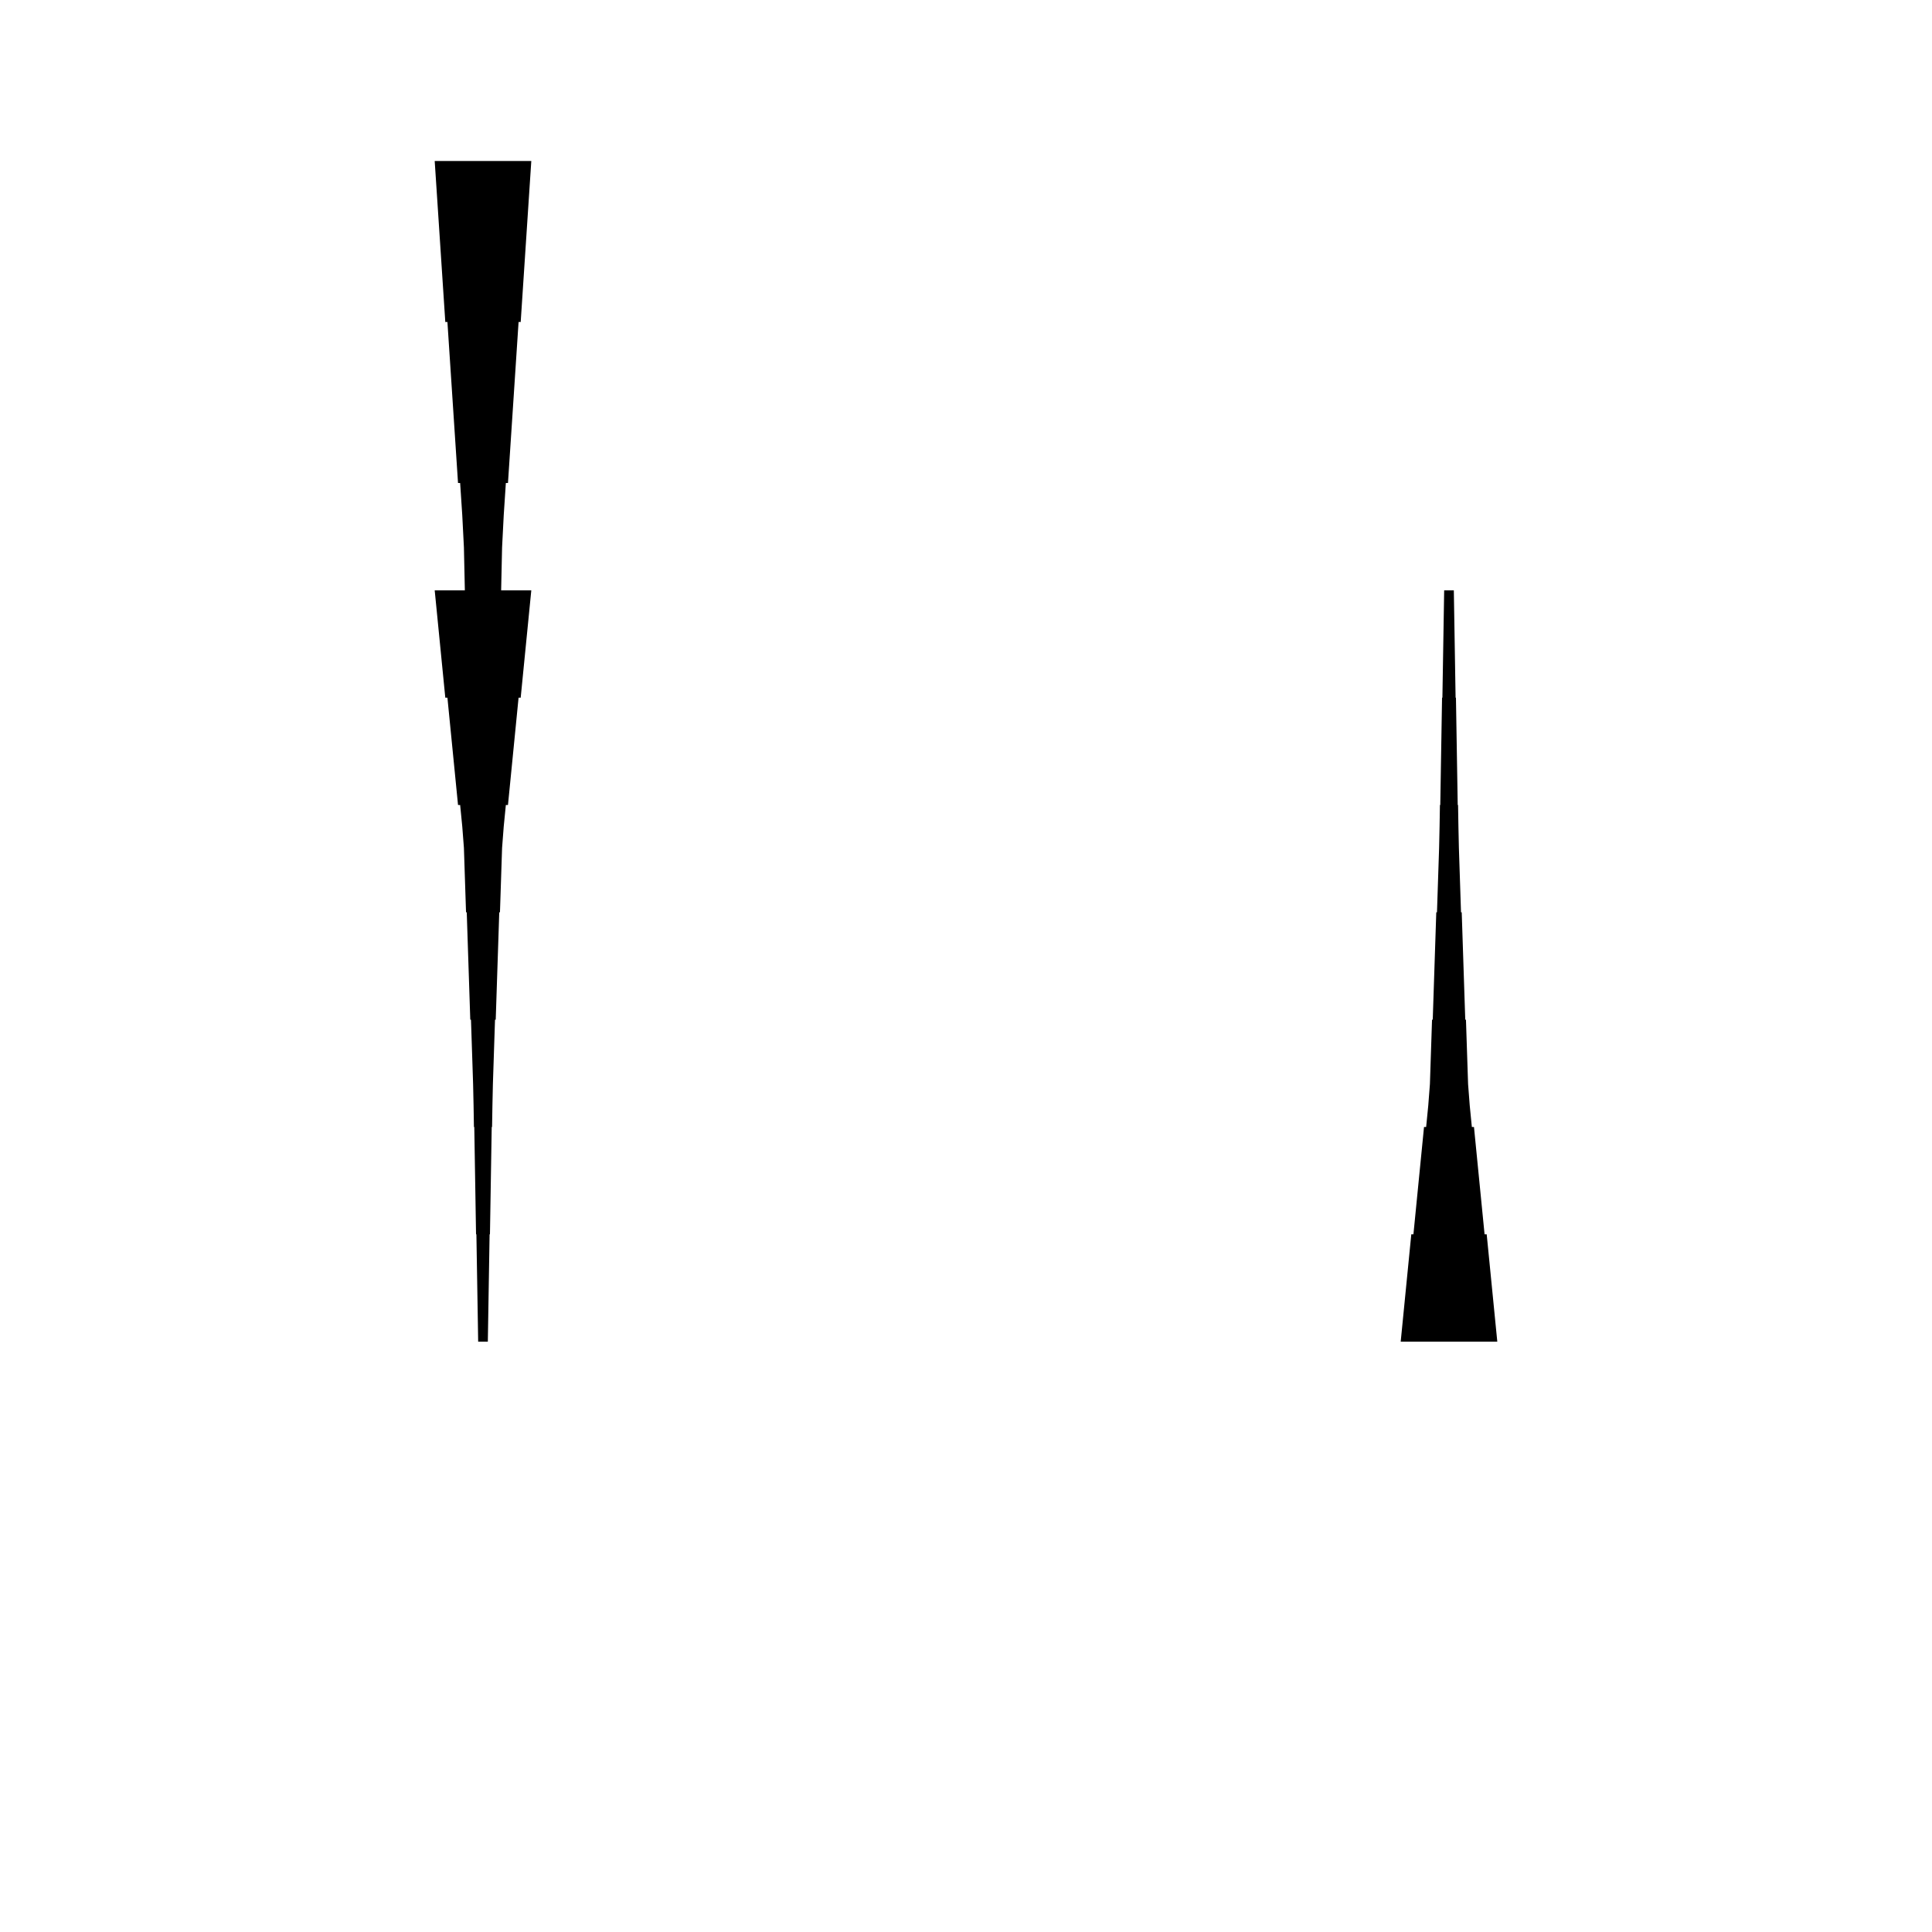
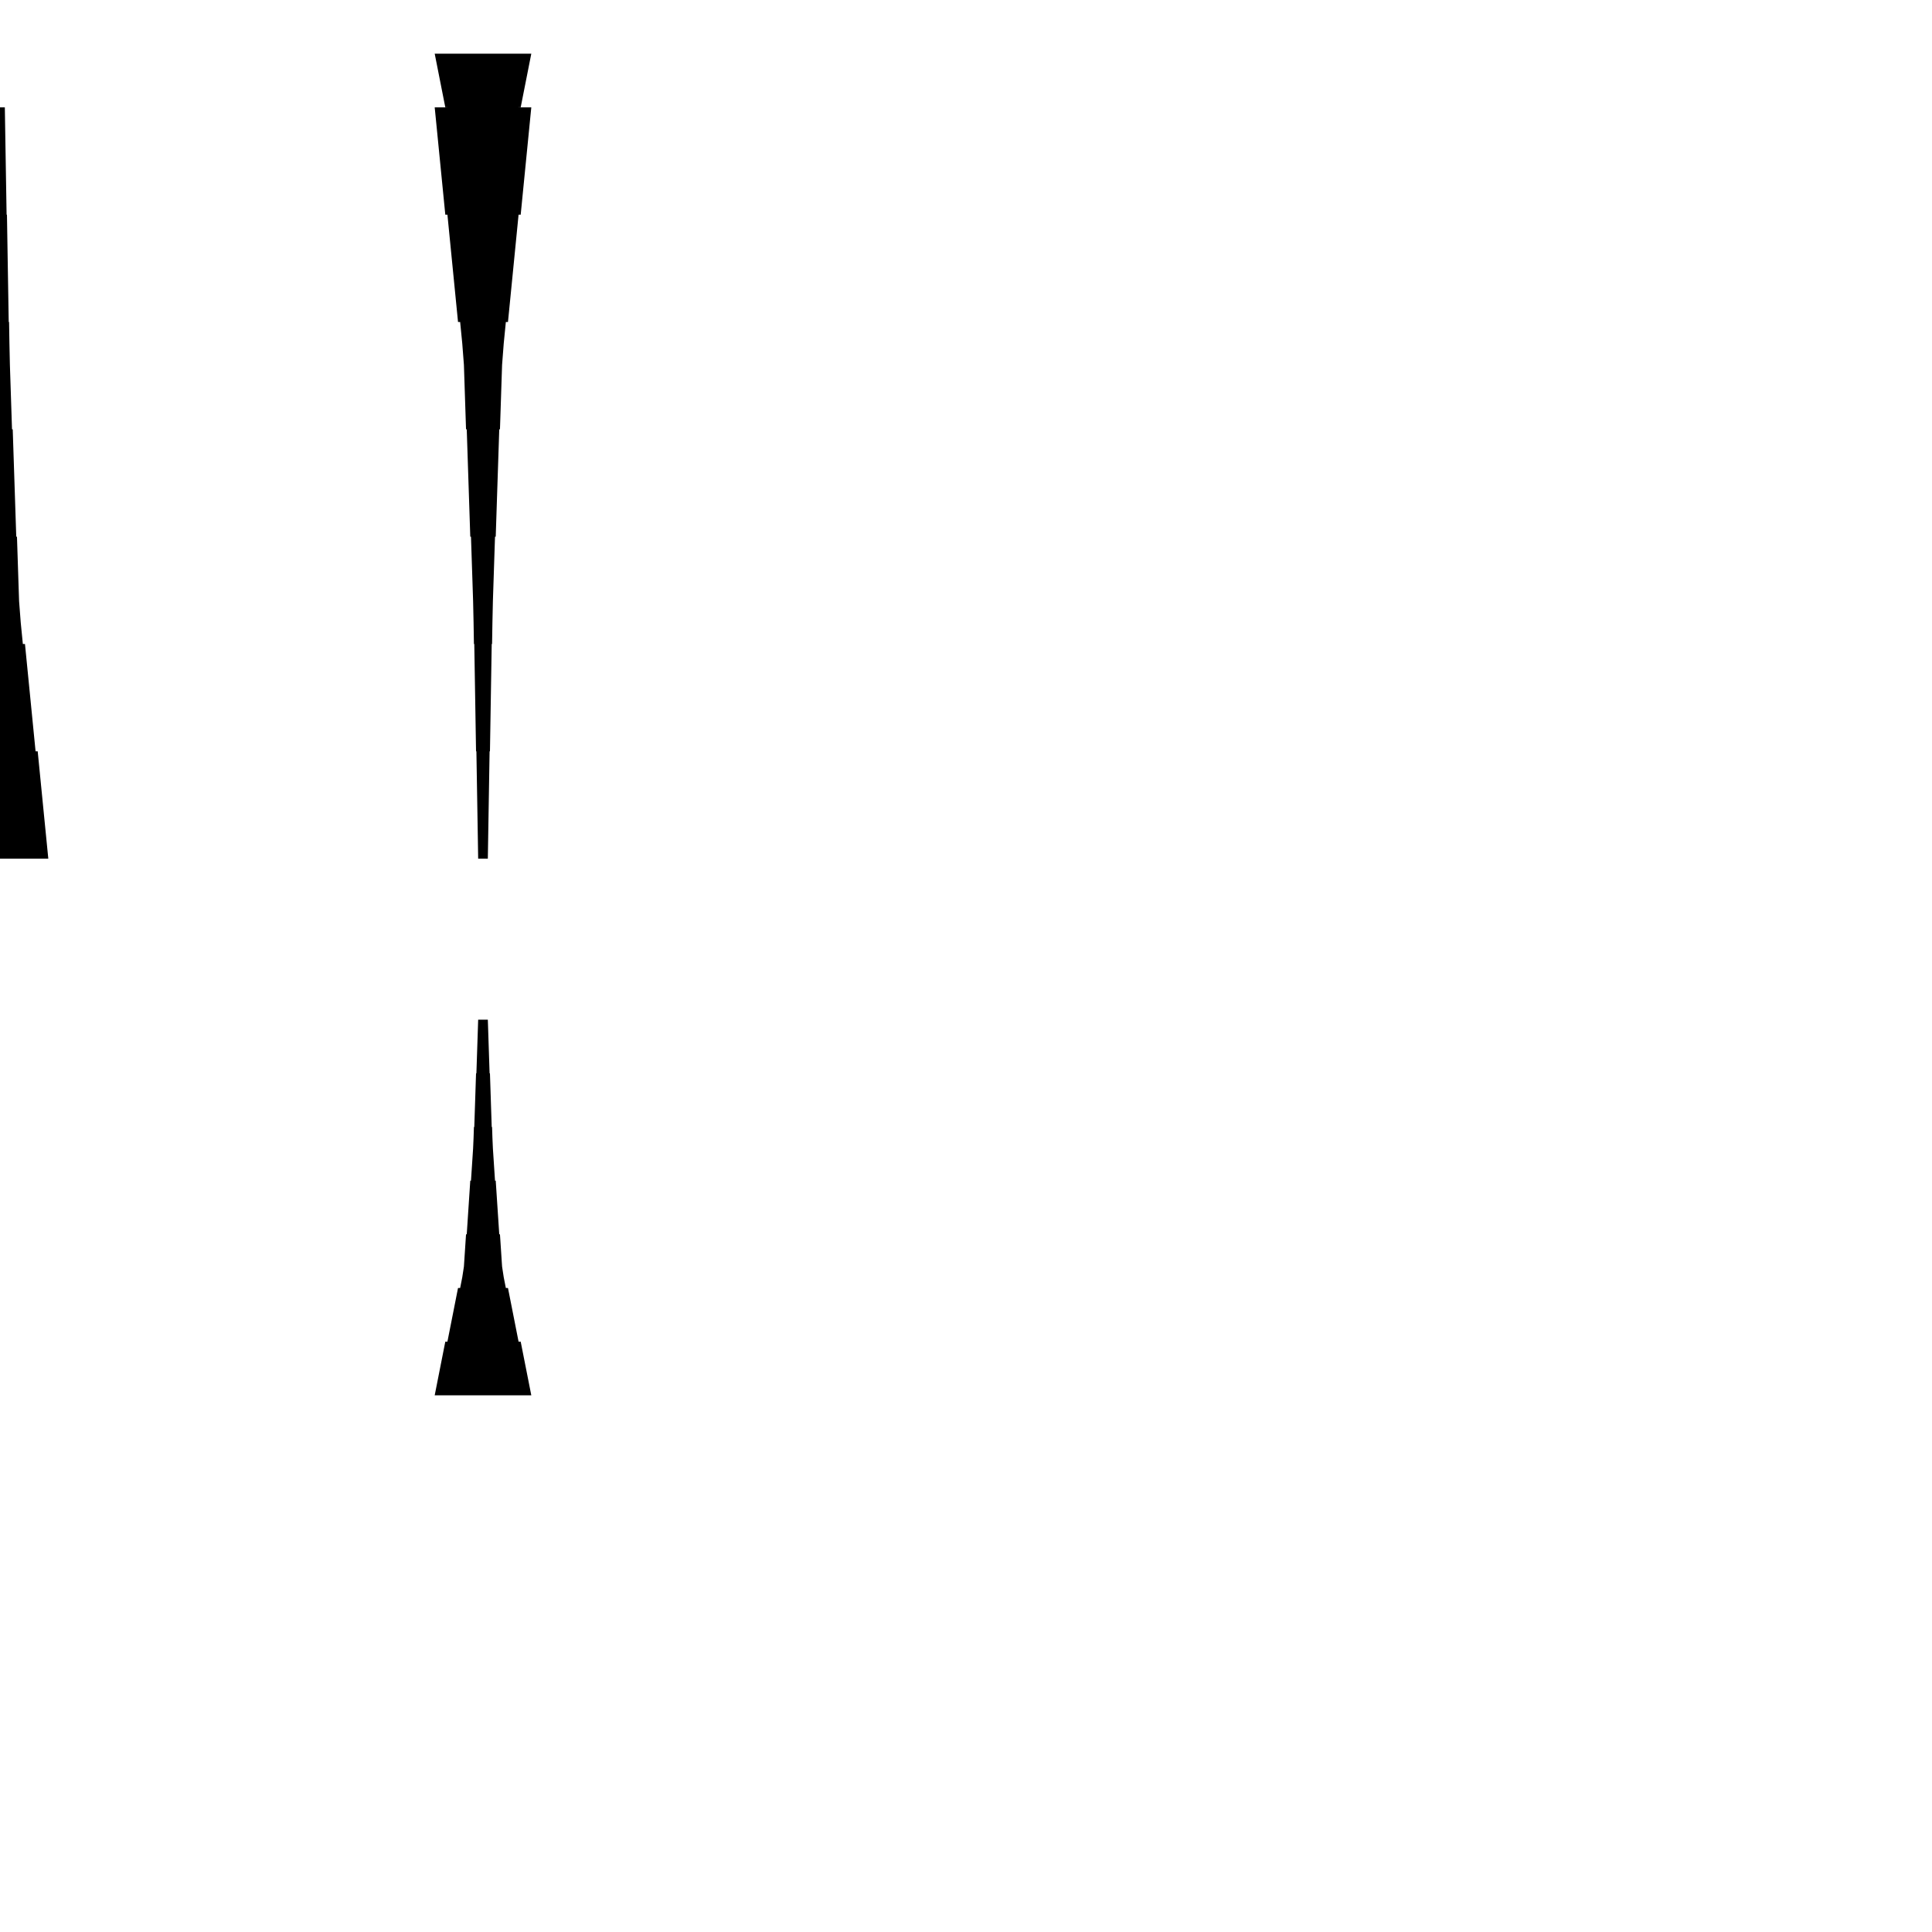
<svg xmlns="http://www.w3.org/2000/svg" version="1.1" width="283.465pt" height="283.465pt" viewBox="0 0 283.465 283.465">
-   <polygon points="205.512 196.85 205.823 193.701 206.134 190.551 206.445 187.402 206.756 184.252 207.067 181.102 207.379 181.102 207.69 177.953 208.001 174.803 208.312 171.654 208.623 168.504 208.934 165.354 209.245 165.354 209.556 162.205 209.798 159.055 209.902 155.905 210.006 152.756 210.109 149.606 210.213 149.606 210.317 146.457 210.421 143.307 210.524 140.157 210.628 137.008 210.732 133.858 210.835 133.858 210.939 130.709 211.043 127.559 211.147 124.409 211.216 121.26 211.268 118.11 211.319 118.11 211.371 114.961 211.423 111.811 211.475 108.661 211.527 105.512 211.579 102.362 211.631 102.362 211.682 99.213 211.734 96.063 211.786 92.913 211.838 89.764 211.89 86.614 213.307 86.614 213.359 89.764 213.411 92.913 213.463 96.063 213.514 99.213 213.566 102.362 213.618 102.362 213.67 105.512 213.722 108.661 213.774 111.811 213.826 114.961 213.877 118.11 213.929 118.11 213.981 121.26 214.05 124.409 214.154 127.559 214.258 130.709 214.361 133.858 214.465 133.858 214.569 137.008 214.673 140.157 214.776 143.307 214.88 146.457 214.984 149.606 215.087 149.606 215.191 152.756 215.295 155.905 215.399 159.055 215.641 162.205 215.952 165.354 216.263 165.354 216.574 168.504 216.885 171.654 217.196 174.803 217.507 177.953 217.818 181.102 218.129 181.102 218.441 184.252 218.752 187.402 219.063 190.551 219.374 193.701 219.685 196.85" fill="rgba(0,0,0,1)" />
-   <polygon points="77.953 23.622 77.642 28.346 77.331 33.071 77.019 37.795 76.708 42.52 76.397 47.244 76.086 47.244 75.775 51.968 75.464 56.693 75.153 61.417 74.842 66.142 74.53 70.866 74.219 70.866 73.908 75.591 73.666 80.315 73.562 85.039 73.459 89.764 73.355 94.488 73.251 94.488 73.148 99.213 73.044 103.937 72.94 108.661 72.837 113.386 72.733 118.11 72.629 118.11 72.525 122.835 72.422 127.559 72.318 132.284 72.249 137.008 72.197 141.732 72.145 141.732 72.093 146.457 72.041 151.181 71.99 155.905 71.938 160.63 71.886 165.354 71.834 165.354 71.782 170.079 71.73 174.803 71.678 179.528 71.627 184.252 71.575 188.976 70.157 188.976 70.106 184.252 70.054 179.528 70.002 174.803 69.95 170.079 69.898 165.354 69.846 165.354 69.794 160.63 69.743 155.905 69.691 151.181 69.639 146.457 69.587 141.732 69.535 141.732 69.483 137.008 69.414 132.284 69.311 127.559 69.207 122.835 69.103 118.11 68.999 118.11 68.896 113.386 68.792 108.661 68.688 103.937 68.585 99.213 68.481 94.488 68.377 94.488 68.273 89.764 68.17 85.039 68.066 80.315 67.824 75.591 67.513 70.866 67.202 70.866 66.891 66.142 66.58 61.417 66.269 56.693 65.957 51.968 65.646 47.244 65.335 47.244 65.024 42.52 64.713 37.795 64.402 33.071 64.091 28.346 63.779 23.622" fill="rgba(0,0,0,1)" />
-   <polygon points="77.953 86.614 77.642 89.764 77.331 92.913 77.019 96.063 76.708 99.213 76.397 102.362 76.086 102.362 75.775 105.512 75.464 108.661 75.153 111.811 74.842 114.961 74.53 118.11 74.219 118.11 73.908 121.26 73.666 124.409 73.562 127.559 73.459 130.709 73.355 133.858 73.251 133.858 73.148 137.008 73.044 140.157 72.94 143.307 72.837 146.457 72.733 149.606 72.629 149.606 72.525 152.756 72.422 155.905 72.318 159.055 72.249 162.205 72.197 165.354 72.145 165.354 72.093 168.504 72.041 171.654 71.99 174.803 71.938 177.953 71.886 181.102 71.834 181.102 71.782 184.252 71.73 187.402 71.678 190.551 71.627 193.701 71.575 196.85 70.157 196.85 70.106 193.701 70.054 190.551 70.002 187.402 69.95 184.252 69.898 181.102 69.846 181.102 69.794 177.953 69.743 174.803 69.691 171.654 69.639 168.504 69.587 165.354 69.535 165.354 69.483 162.205 69.414 159.055 69.311 155.905 69.207 152.756 69.103 149.606 68.999 149.606 68.896 146.457 68.792 143.307 68.688 140.157 68.585 137.008 68.481 133.858 68.377 133.858 68.273 130.709 68.17 127.559 68.066 124.409 67.824 121.26 67.513 118.11 67.202 118.11 66.891 114.961 66.58 111.811 66.269 108.661 65.957 105.512 65.646 102.362 65.335 102.362 65.024 99.213 64.713 96.063 64.402 92.913 64.091 89.764 63.779 86.614" fill="rgba(0,0,0,1)" />
+   <polygon points="-7.087 125.984 -6.776 122.835 -6.464 119.685 -6.153 116.535 -5.842 113.386 -5.531 110.236 -5.22 110.236 -4.909 107.087 -4.598 103.937 -4.287 100.787 -3.975 97.638 -3.664 94.488 -3.353 94.488 -3.042 91.339 -2.8 88.189 -2.696 85.039 -2.593 81.89 -2.489 78.74 -2.385 78.74 -2.281 75.591 -2.178 72.441 -2.074 69.291 -1.97 66.142 -1.867 62.992 -1.763 62.992 -1.659 59.843 -1.556 56.693 -1.452 53.543 -1.383 50.394 -1.331 47.244 -1.279 47.244 -1.227 44.094 -1.175 40.945 -1.123 37.795 -1.072 34.646 -1.02 31.496 -0.968 31.496 -0.916 28.346 -0.864 25.197 -0.812 22.047 -0.76 18.898 -0.709 15.748 0.709 15.748 0.76 18.898 0.812 22.047 0.864 25.197 0.916 28.346 0.968 31.496 1.02 31.496 1.072 34.646 1.123 37.795 1.175 40.945 1.227 44.094 1.279 47.244 1.331 47.244 1.383 50.394 1.452 53.543 1.556 56.693 1.659 59.843 1.763 62.992 1.867 62.992 1.97 66.142 2.074 69.291 2.178 72.441 2.281 75.591 2.385 78.74 2.489 78.74 2.593 81.89 2.696 85.039 2.8 88.189 3.042 91.339 3.353 94.488 3.664 94.488 3.975 97.638 4.287 100.787 4.598 103.937 4.909 107.087 5.22 110.236 5.531 110.236 5.842 113.386 6.153 116.535 6.464 119.685 6.776 122.835 7.087 125.984" fill="rgba(0,0,0,1)" />
+   <polygon points="77.953 7.874 77.642 9.449 77.331 11.024 77.019 12.598 76.708 14.173 76.397 15.748 76.086 15.748 75.775 17.323 75.464 18.898 75.153 20.472 74.842 22.047 74.53 23.622 74.219 23.622 73.908 25.197 73.666 26.772 73.562 28.346 73.459 29.921 73.355 31.496 73.251 31.496 73.148 33.071 73.044 34.646 72.94 36.221 72.837 37.795 72.733 39.37 72.629 39.37 72.525 40.945 72.422 42.52 72.318 44.094 72.249 45.669 72.197 47.244 72.145 47.244 72.093 48.819 72.041 50.394 71.99 51.968 71.938 53.543 71.886 55.118 71.834 55.118 71.782 56.693 71.73 58.268 71.678 59.843 71.627 61.417 71.575 62.992 70.157 62.992 70.106 61.417 70.054 59.843 70.002 58.268 69.95 56.693 69.898 55.118 69.846 55.118 69.794 53.543 69.743 51.968 69.691 50.394 69.639 48.819 69.587 47.244 69.535 47.244 69.483 45.669 69.414 44.094 69.311 42.52 69.207 40.945 69.103 39.37 68.999 39.37 68.896 37.795 68.792 36.221 68.688 34.646 68.585 33.071 68.481 31.496 68.377 31.496 68.273 29.921 68.17 28.346 68.066 26.772 67.824 25.197 67.513 23.622 67.202 23.622 66.891 22.047 66.58 20.472 66.269 18.898 65.957 17.323 65.646 15.748 65.335 15.748 65.024 14.173 64.713 12.598 64.402 11.024 64.091 9.449 63.779 7.874" fill="rgba(0,0,0,1)" />
+   <polygon points="63.779 204.724 64.091 203.15 64.402 201.575 64.713 200 65.024 198.425 65.335 196.85 65.646 196.85 65.957 195.276 66.269 193.701 66.58 192.126 66.891 190.551 67.202 188.976 67.513 188.976 67.824 187.402 68.066 185.827 68.17 184.252 68.273 182.677 68.377 181.102 68.481 181.102 68.585 179.528 68.688 177.953 68.792 176.378 68.896 174.803 68.999 173.228 69.103 173.228 69.207 171.654 69.311 170.079 69.414 168.504 69.483 166.929 69.535 165.354 69.587 165.354 69.639 163.78 69.691 162.205 69.743 160.63 69.794 159.055 69.846 157.48 69.898 157.48 69.95 155.905 70.002 154.331 70.054 152.756 70.106 151.181 70.157 149.606 71.575 149.606 71.627 151.181 71.678 152.756 71.73 154.331 71.782 155.905 71.834 157.48 71.886 157.48 71.938 159.055 71.99 160.63 72.041 162.205 72.093 163.78 72.145 165.354 72.197 165.354 72.249 166.929 72.318 168.504 72.422 170.079 72.525 171.654 72.629 173.228 72.733 173.228 72.837 174.803 72.94 176.378 73.044 177.953 73.148 179.528 73.251 181.102 73.355 181.102 73.459 182.677 73.562 184.252 73.666 185.827 73.908 187.402 74.219 188.976 74.53 188.976 74.842 190.551 75.153 192.126 75.464 193.701 75.775 195.276 76.086 196.85 76.397 196.85 76.708 198.425 77.019 200 77.331 201.575 77.642 203.15 77.953 204.724" fill="rgba(0,0,0,1)" />
+   <polygon points="77.953 15.748 77.642 18.898 77.331 22.047 77.019 25.197 76.708 28.346 76.397 31.496 76.086 31.496 75.775 34.646 75.464 37.795 75.153 40.945 74.842 44.094 74.53 47.244 74.219 47.244 73.908 50.394 73.666 53.543 73.562 56.693 73.459 59.843 73.355 62.992 73.251 62.992 73.148 66.142 73.044 69.291 72.94 72.441 72.837 75.591 72.733 78.74 72.629 78.74 72.525 81.89 72.422 85.039 72.318 88.189 72.249 91.339 72.197 94.488 72.145 94.488 72.093 97.638 72.041 100.787 71.99 103.937 71.938 107.087 71.886 110.236 71.834 110.236 71.782 113.386 71.73 116.535 71.678 119.685 71.627 122.835 71.575 125.984 70.157 125.984 70.106 122.835 70.054 119.685 70.002 116.535 69.95 113.386 69.898 110.236 69.846 110.236 69.794 107.087 69.743 103.937 69.691 100.787 69.639 97.638 69.587 94.488 69.535 94.488 69.483 91.339 69.414 88.189 69.311 85.039 69.207 81.89 69.103 78.74 68.999 78.74 68.896 75.591 68.792 72.441 68.688 69.291 68.585 66.142 68.481 62.992 68.377 62.992 68.273 59.843 68.17 56.693 68.066 53.543 67.824 50.394 67.513 47.244 67.202 47.244 66.891 44.094 66.58 40.945 66.269 37.795 65.957 34.646 65.646 31.496 65.335 31.496 65.024 28.346 64.713 25.197 64.402 22.047 64.091 18.898 63.779 15.748" fill="rgba(0,0,0,1)" />
</svg>
